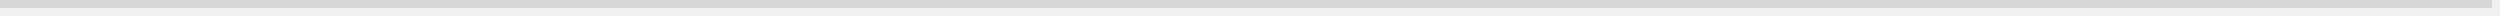
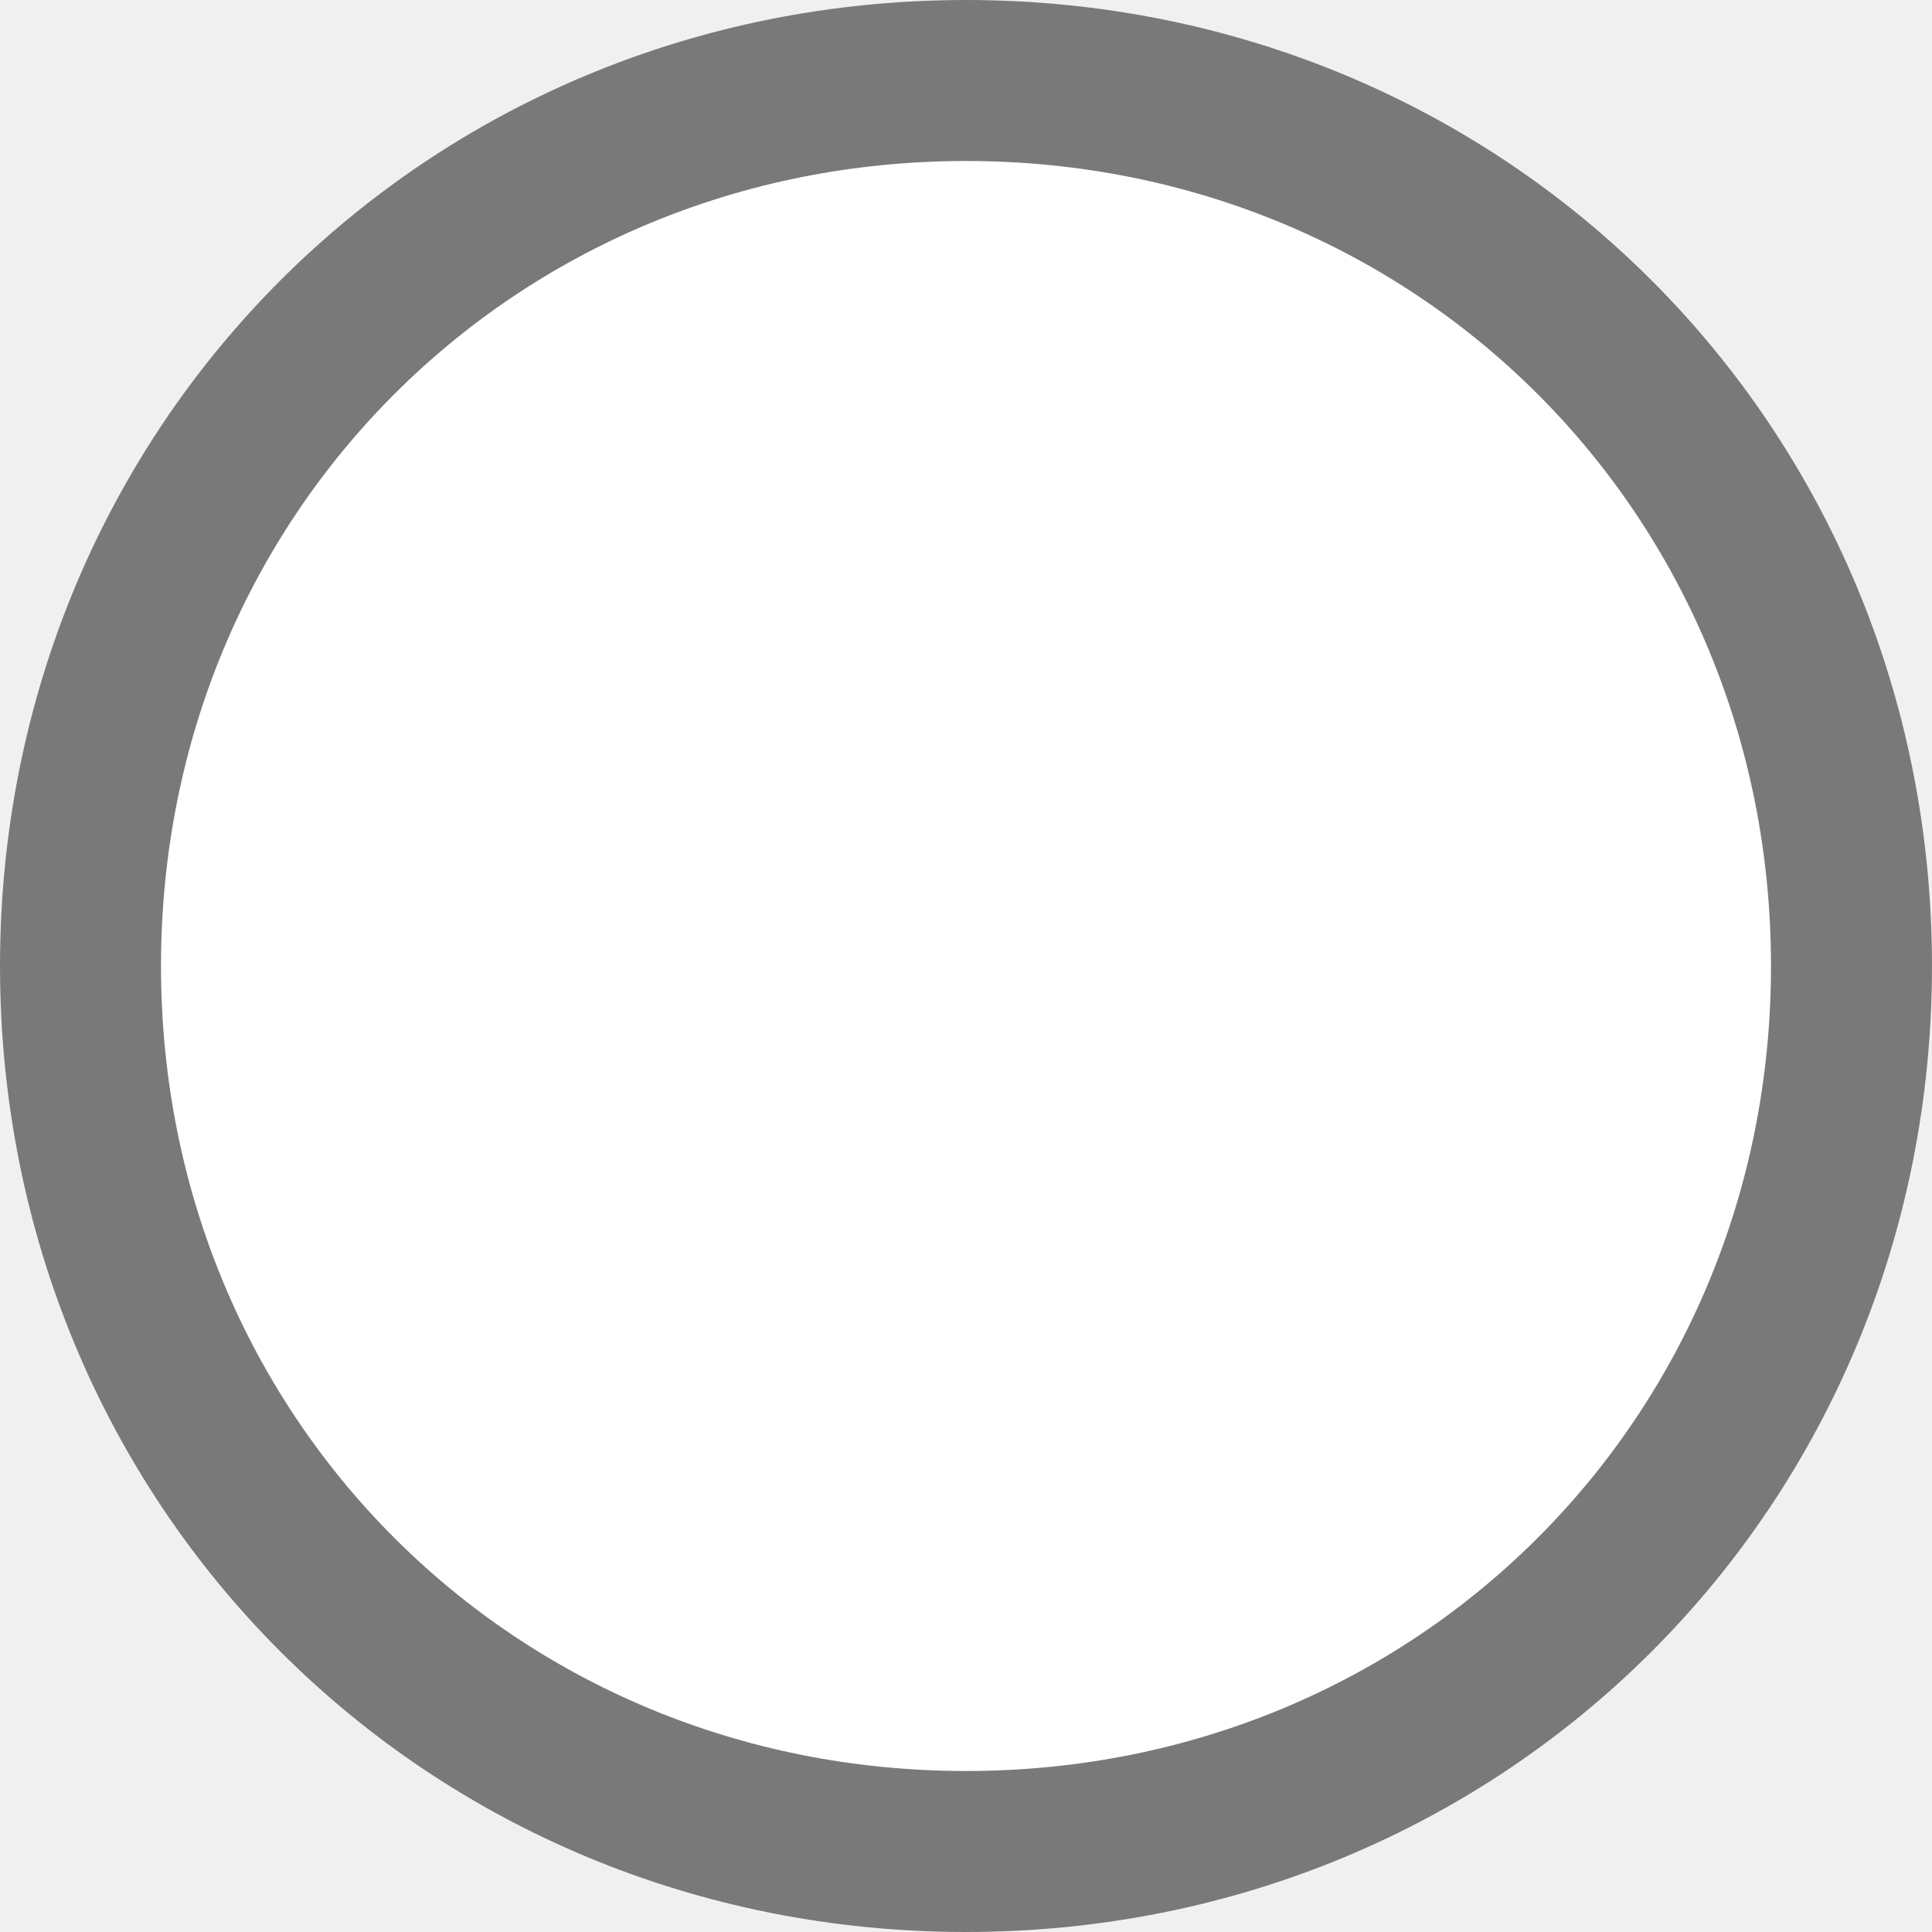
- <svg xmlns="http://www.w3.org/2000/svg" version="1.1" width="313px" height="2px">
-   <g transform="matrix(1 0 0 1 -156 -157 )">
-     <path d="M 156 157.5  L 468 157.5  " stroke-width="1" stroke="#d7d7d7" fill="none" />
-   </g>
+ <svg xmlns="http://www.w3.org/2000/svg" version="1.1" width="12px" height="12px" viewBox="229 492  12 12">
+   <path d="M 235 492  C 238.36 492  241 494.64  241 498  C 241 501.36  238.36 504  235 504  C 231.64 504  229 501.36  229 498  C 229 494.64  231.64 492  235 492  Z " fill-rule="nonzero" fill="#ffffff" stroke="none" />
+   <path d="M 235 492.5  C 238.08 492.5  240.5 494.92  240.5 498  C 240.5 501.08  238.08 503.5  235 503.5  C 231.92 503.5  229.5 501.08  229.5 498  C 229.5 494.92  231.92 492.5  235 492.5  Z " stroke-width="1" stroke="#797979" fill="none" />
</svg>
